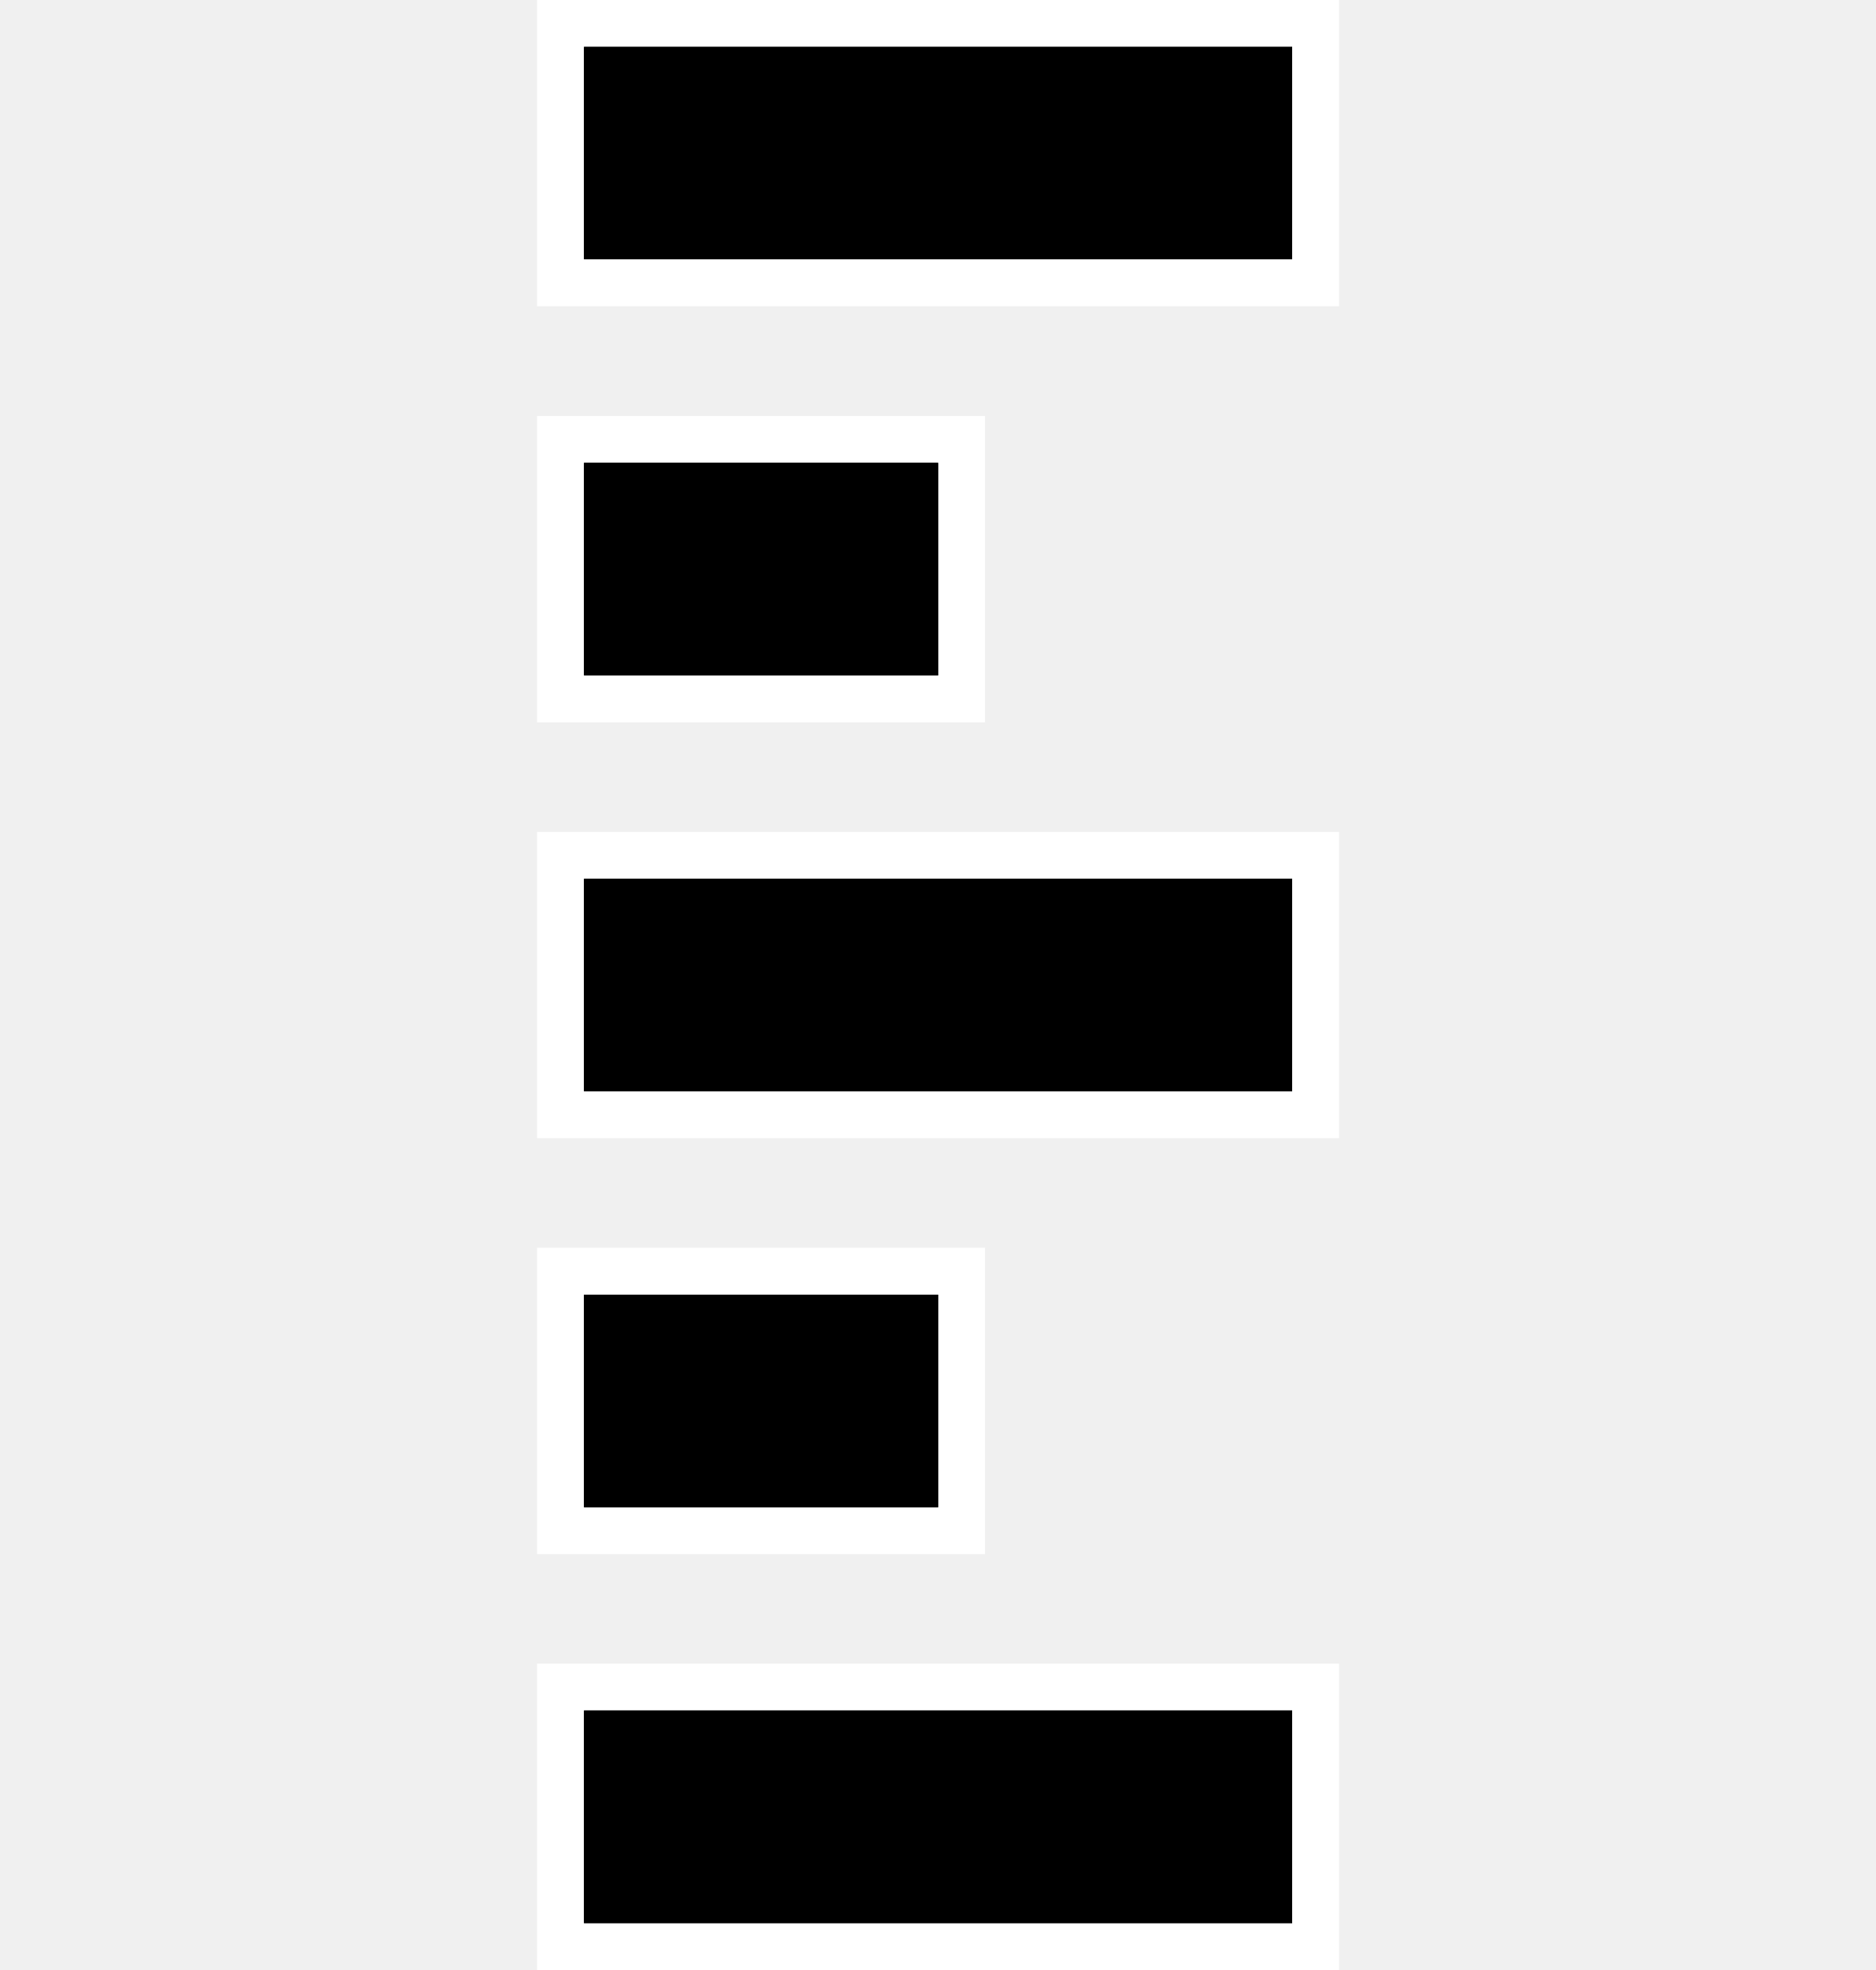
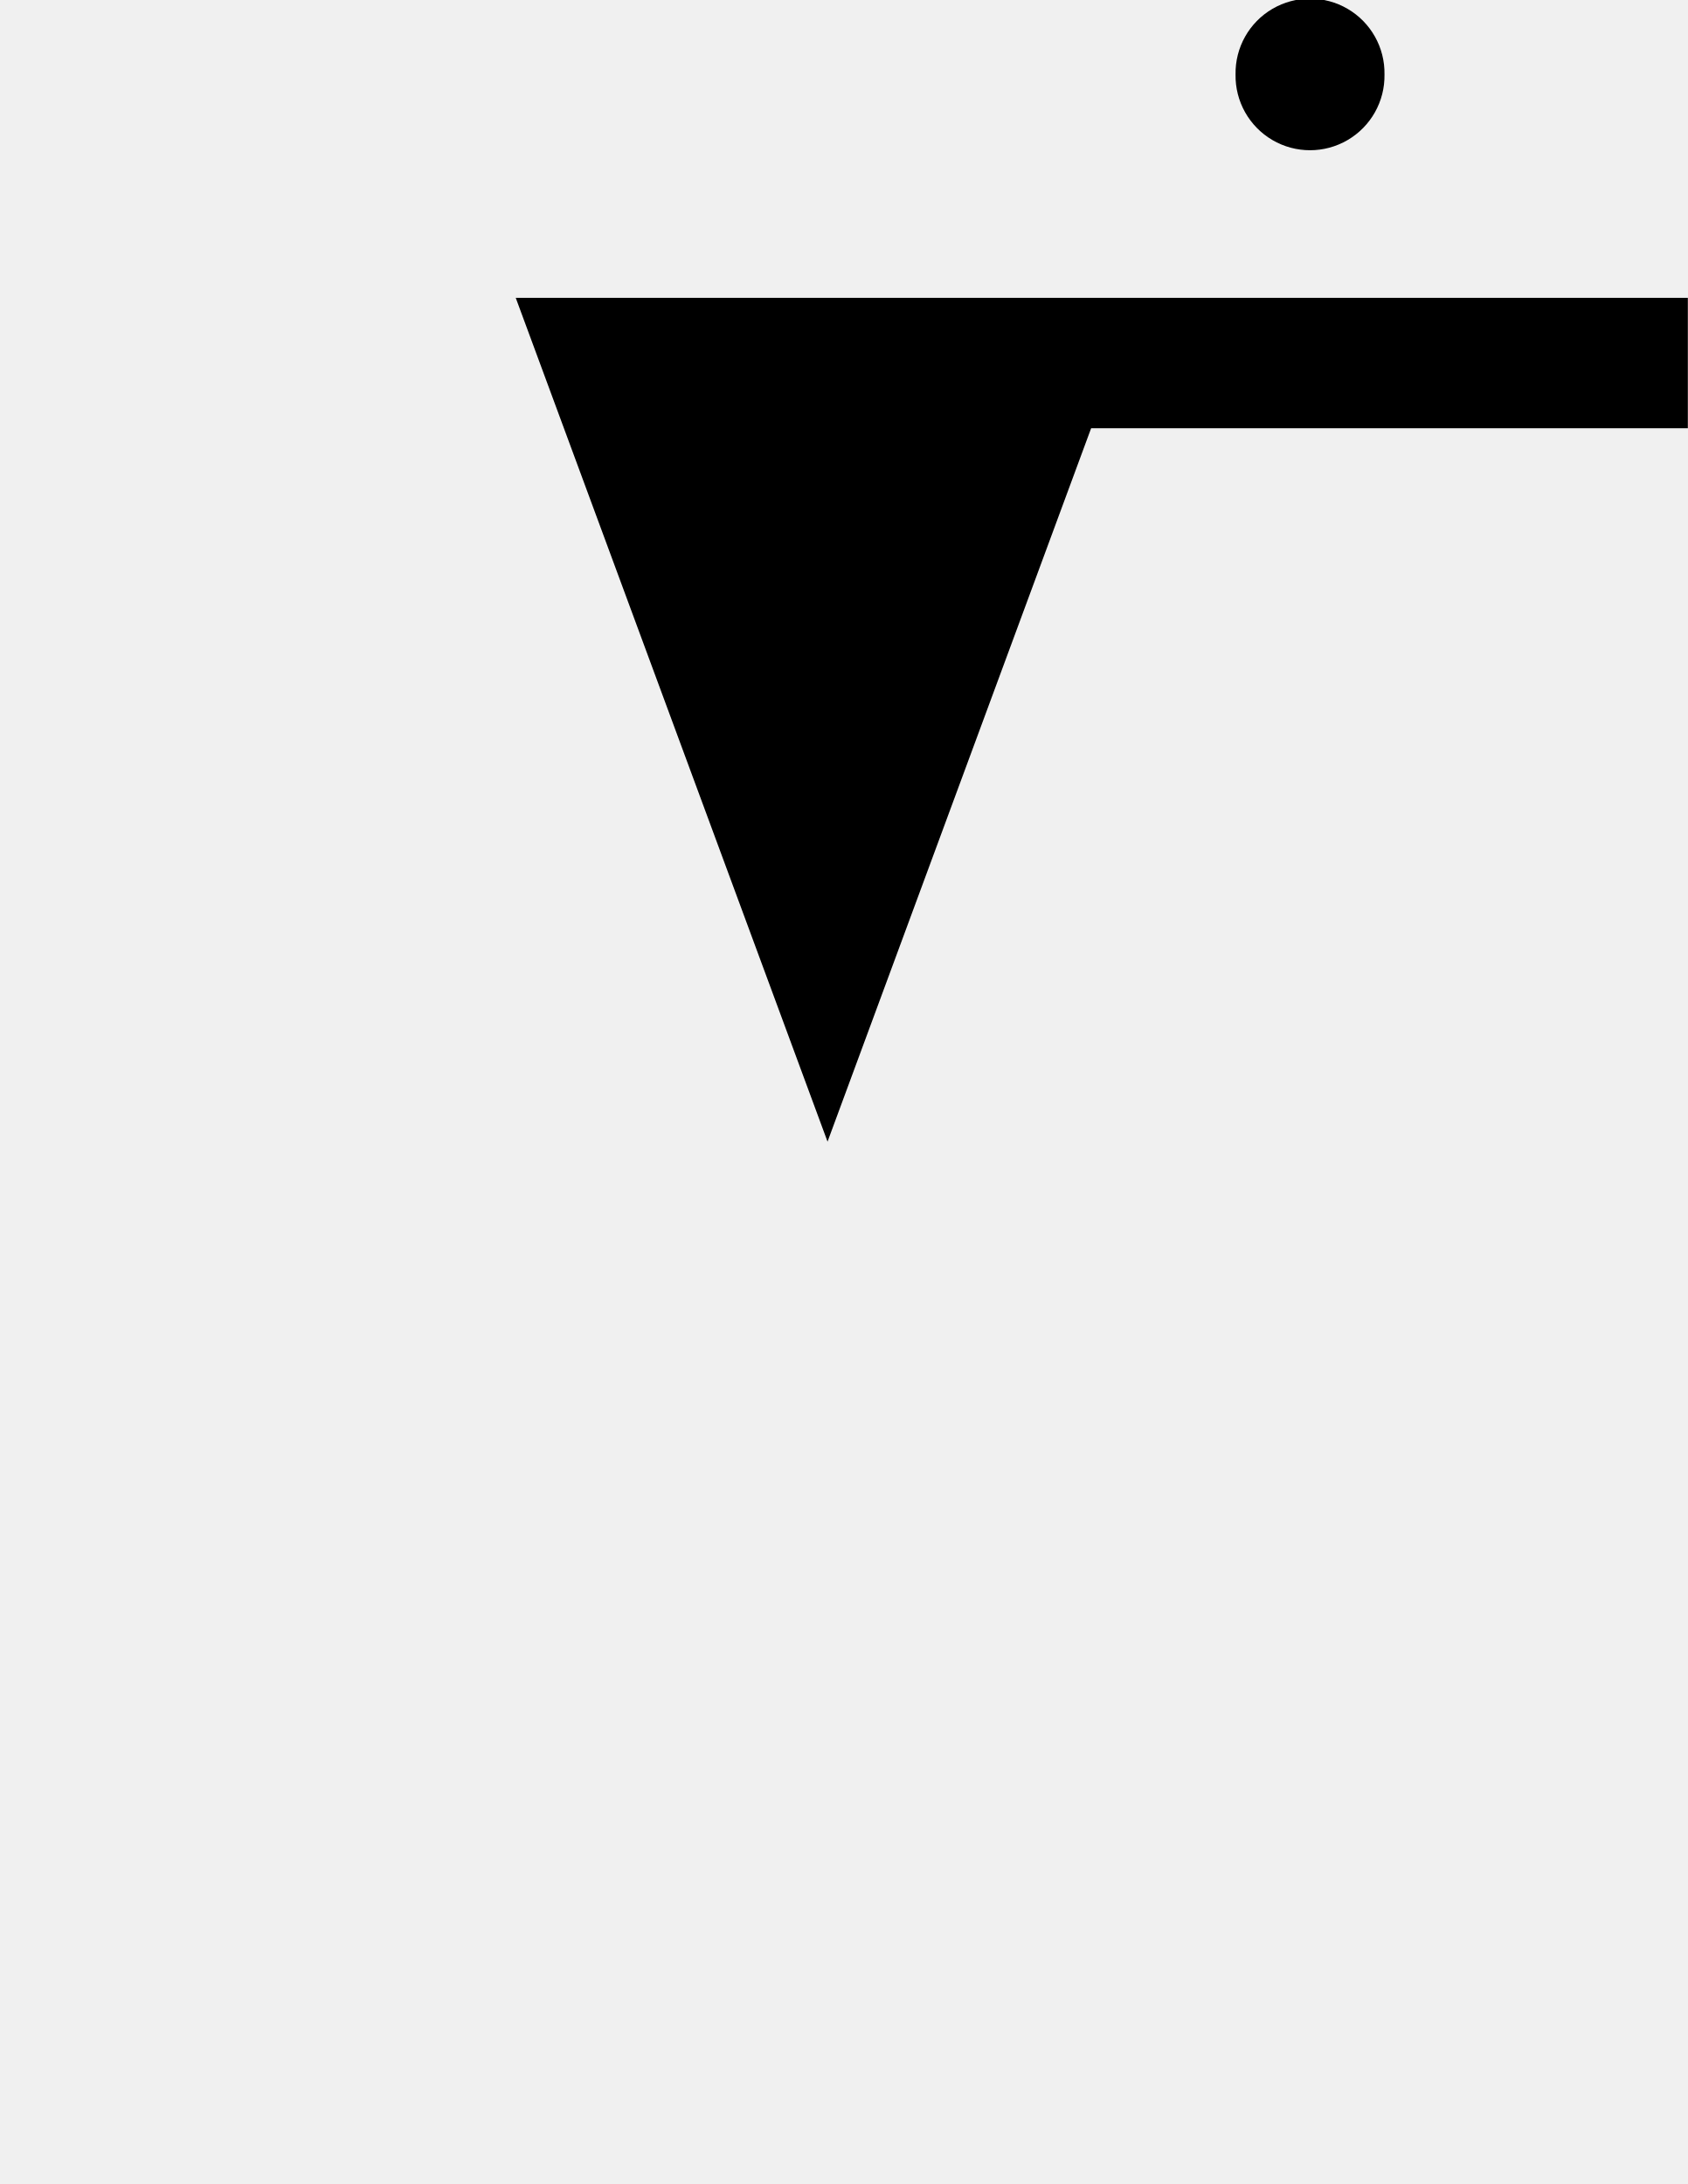
- <svg xmlns="http://www.w3.org/2000/svg" version="1.1" width="20px" height="21px">
-   <g>
-     <rect x="5.976" y="0.25" fill="#000000" width="8.05" height="2.764" />
-     <path fill="#FFFFFF" d="M13.776,0.5v2.264h-7.55V0.5H13.776 M14.276,0h-0.5h-7.55h-0.5v0.5v2.264v0.5h0.5h7.55h0.5v-0.5V0.5V0   L14.276,0z" />
-   </g>
-   <g>
-     <rect x="5.976" y="13.551" fill="#000000" width="4.276" height="2.766" />
-     <path fill="#FFFFFF" d="M10.001,13.801v2.266H6.226v-2.266H10.001 M10.501,13.301h-0.5H6.226h-0.5v0.5v2.266v0.5h0.5h3.775h0.5   v-0.5v-2.266V13.301L10.501,13.301z" />
-   </g>
-   <g>
-     <rect x="5.976" y="17.984" fill="#000000" width="8.05" height="2.766" />
-     <path fill="#FFFFFF" d="M13.776,18.234V20.5h-7.55v-2.266H13.776 M14.276,17.734h-0.5h-7.55h-0.5v0.5V20.5V21h0.5h7.55h0.5v-0.5   v-2.266V17.734L14.276,17.734z" />
-   </g>
-   <g>
-     <rect x="5.976" y="9.118" fill="#000000" width="8.05" height="2.765" />
-     <path fill="#FFFFFF" d="M13.776,9.368v2.265h-7.55V9.368H13.776 M14.276,8.868h-0.5h-7.55h-0.5v0.5v2.265v0.5h0.5h7.55h0.5v-0.5   V9.368V8.868L14.276,8.868z" />
-   </g>
-   <g>
-     <rect x="5.976" y="4.684" fill="#000000" width="4.276" height="2.766" />
-     <path fill="#FFFFFF" d="M10.001,4.934V7.2H6.226V4.934H10.001 M10.501,4.434h-0.5H6.226h-0.5v0.5V7.2v0.5h0.5h3.775h0.5V7.2V4.934   V4.434L10.501,4.434z" />
-   </g>
-   <rect x="6.226" y="0.5" fill="#000000" width="7.55" height="2.264" />
-   <rect x="6.226" y="13.801" fill="#000000" width="3.776" height="2.266" />
-   <rect x="6.226" y="18.234" fill="#000000" width="7.55" height="2.266" />
-   <rect x="6.226" y="9.368" fill="#000000" width="7.55" height="2.265" />
-   <rect x="6.226" y="4.934" fill="#000000" width="3.776" height="2.266" />
+ <svg xmlns="http://www.w3.org/2000/svg" height="44" width="34" version="1.1">
+   <path fill="#000" d="M34,8.627,34,6,10.389,6,16.67,23,21.98,8.627z" />
+   <path style="enable-background:accumulate;color:#000000;" d="m28.958-1.924a3.17,3.17,0,1,1,-6.339,0,3.17,3.17,0,1,1,6.339,0z" fill-rule="nonzero" transform="matrix(0.473262,0,0,0.473262,14.18445,2.410428)" fill="#000" />
</svg>
